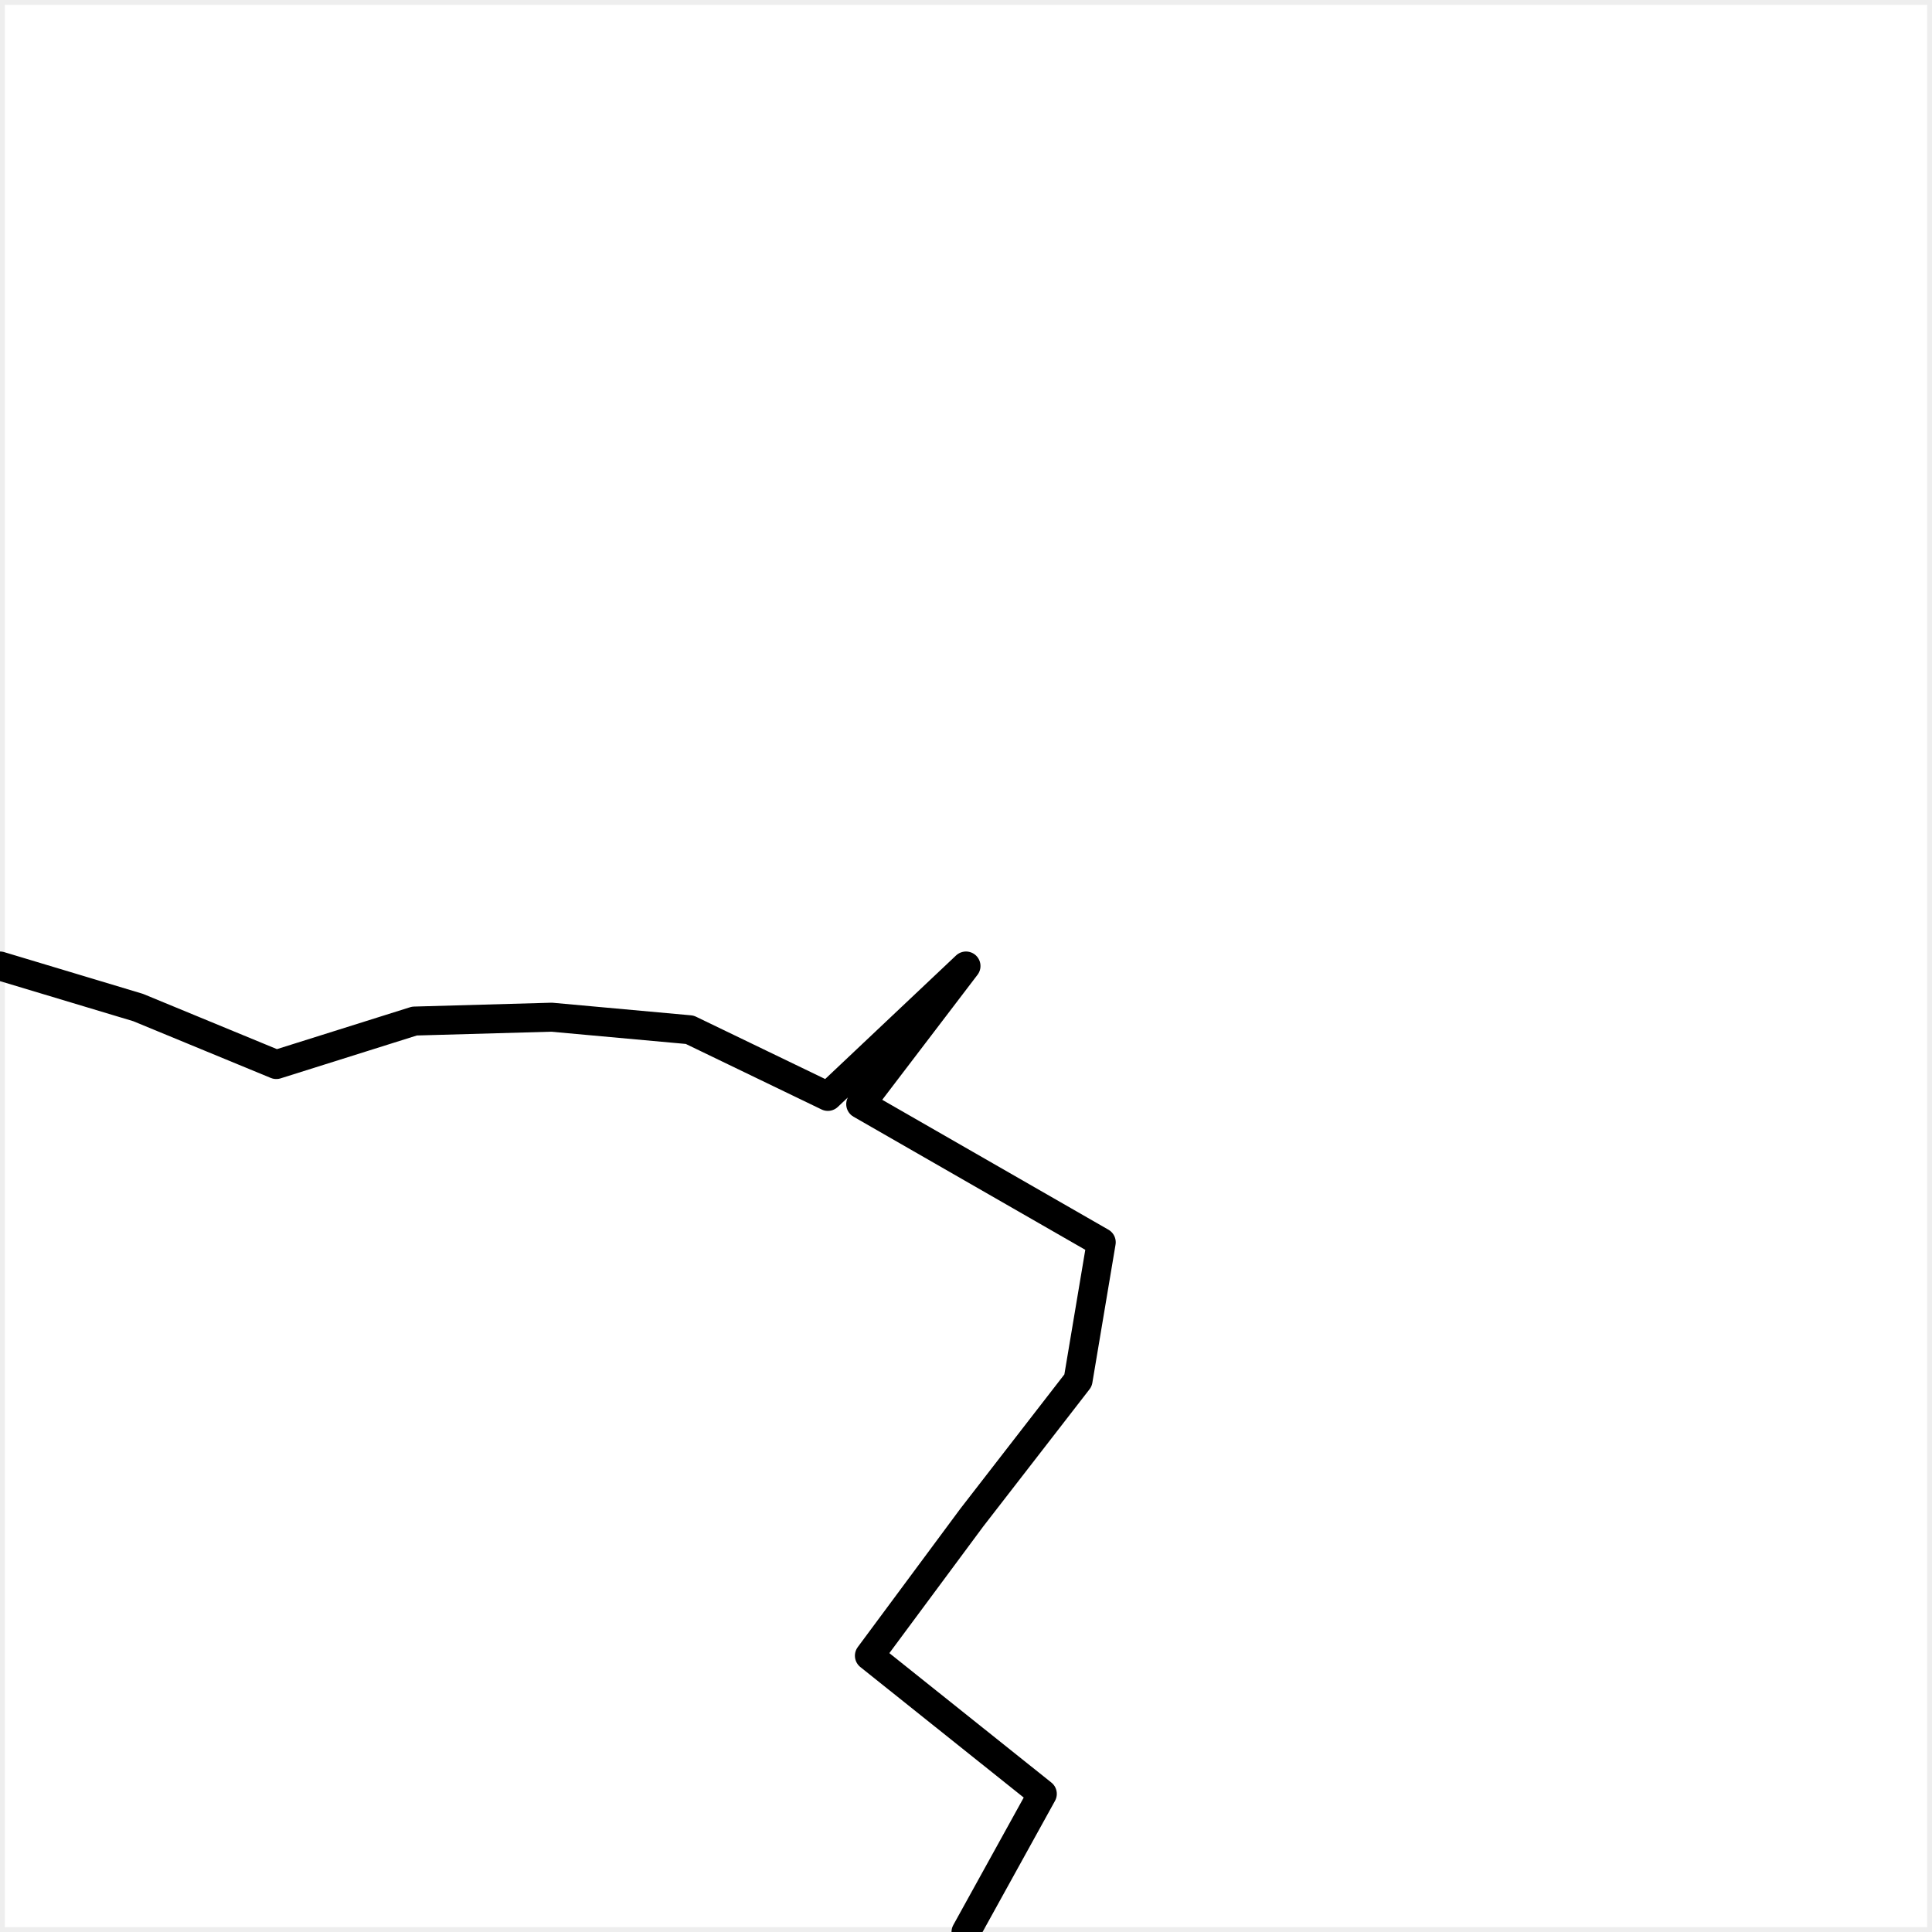
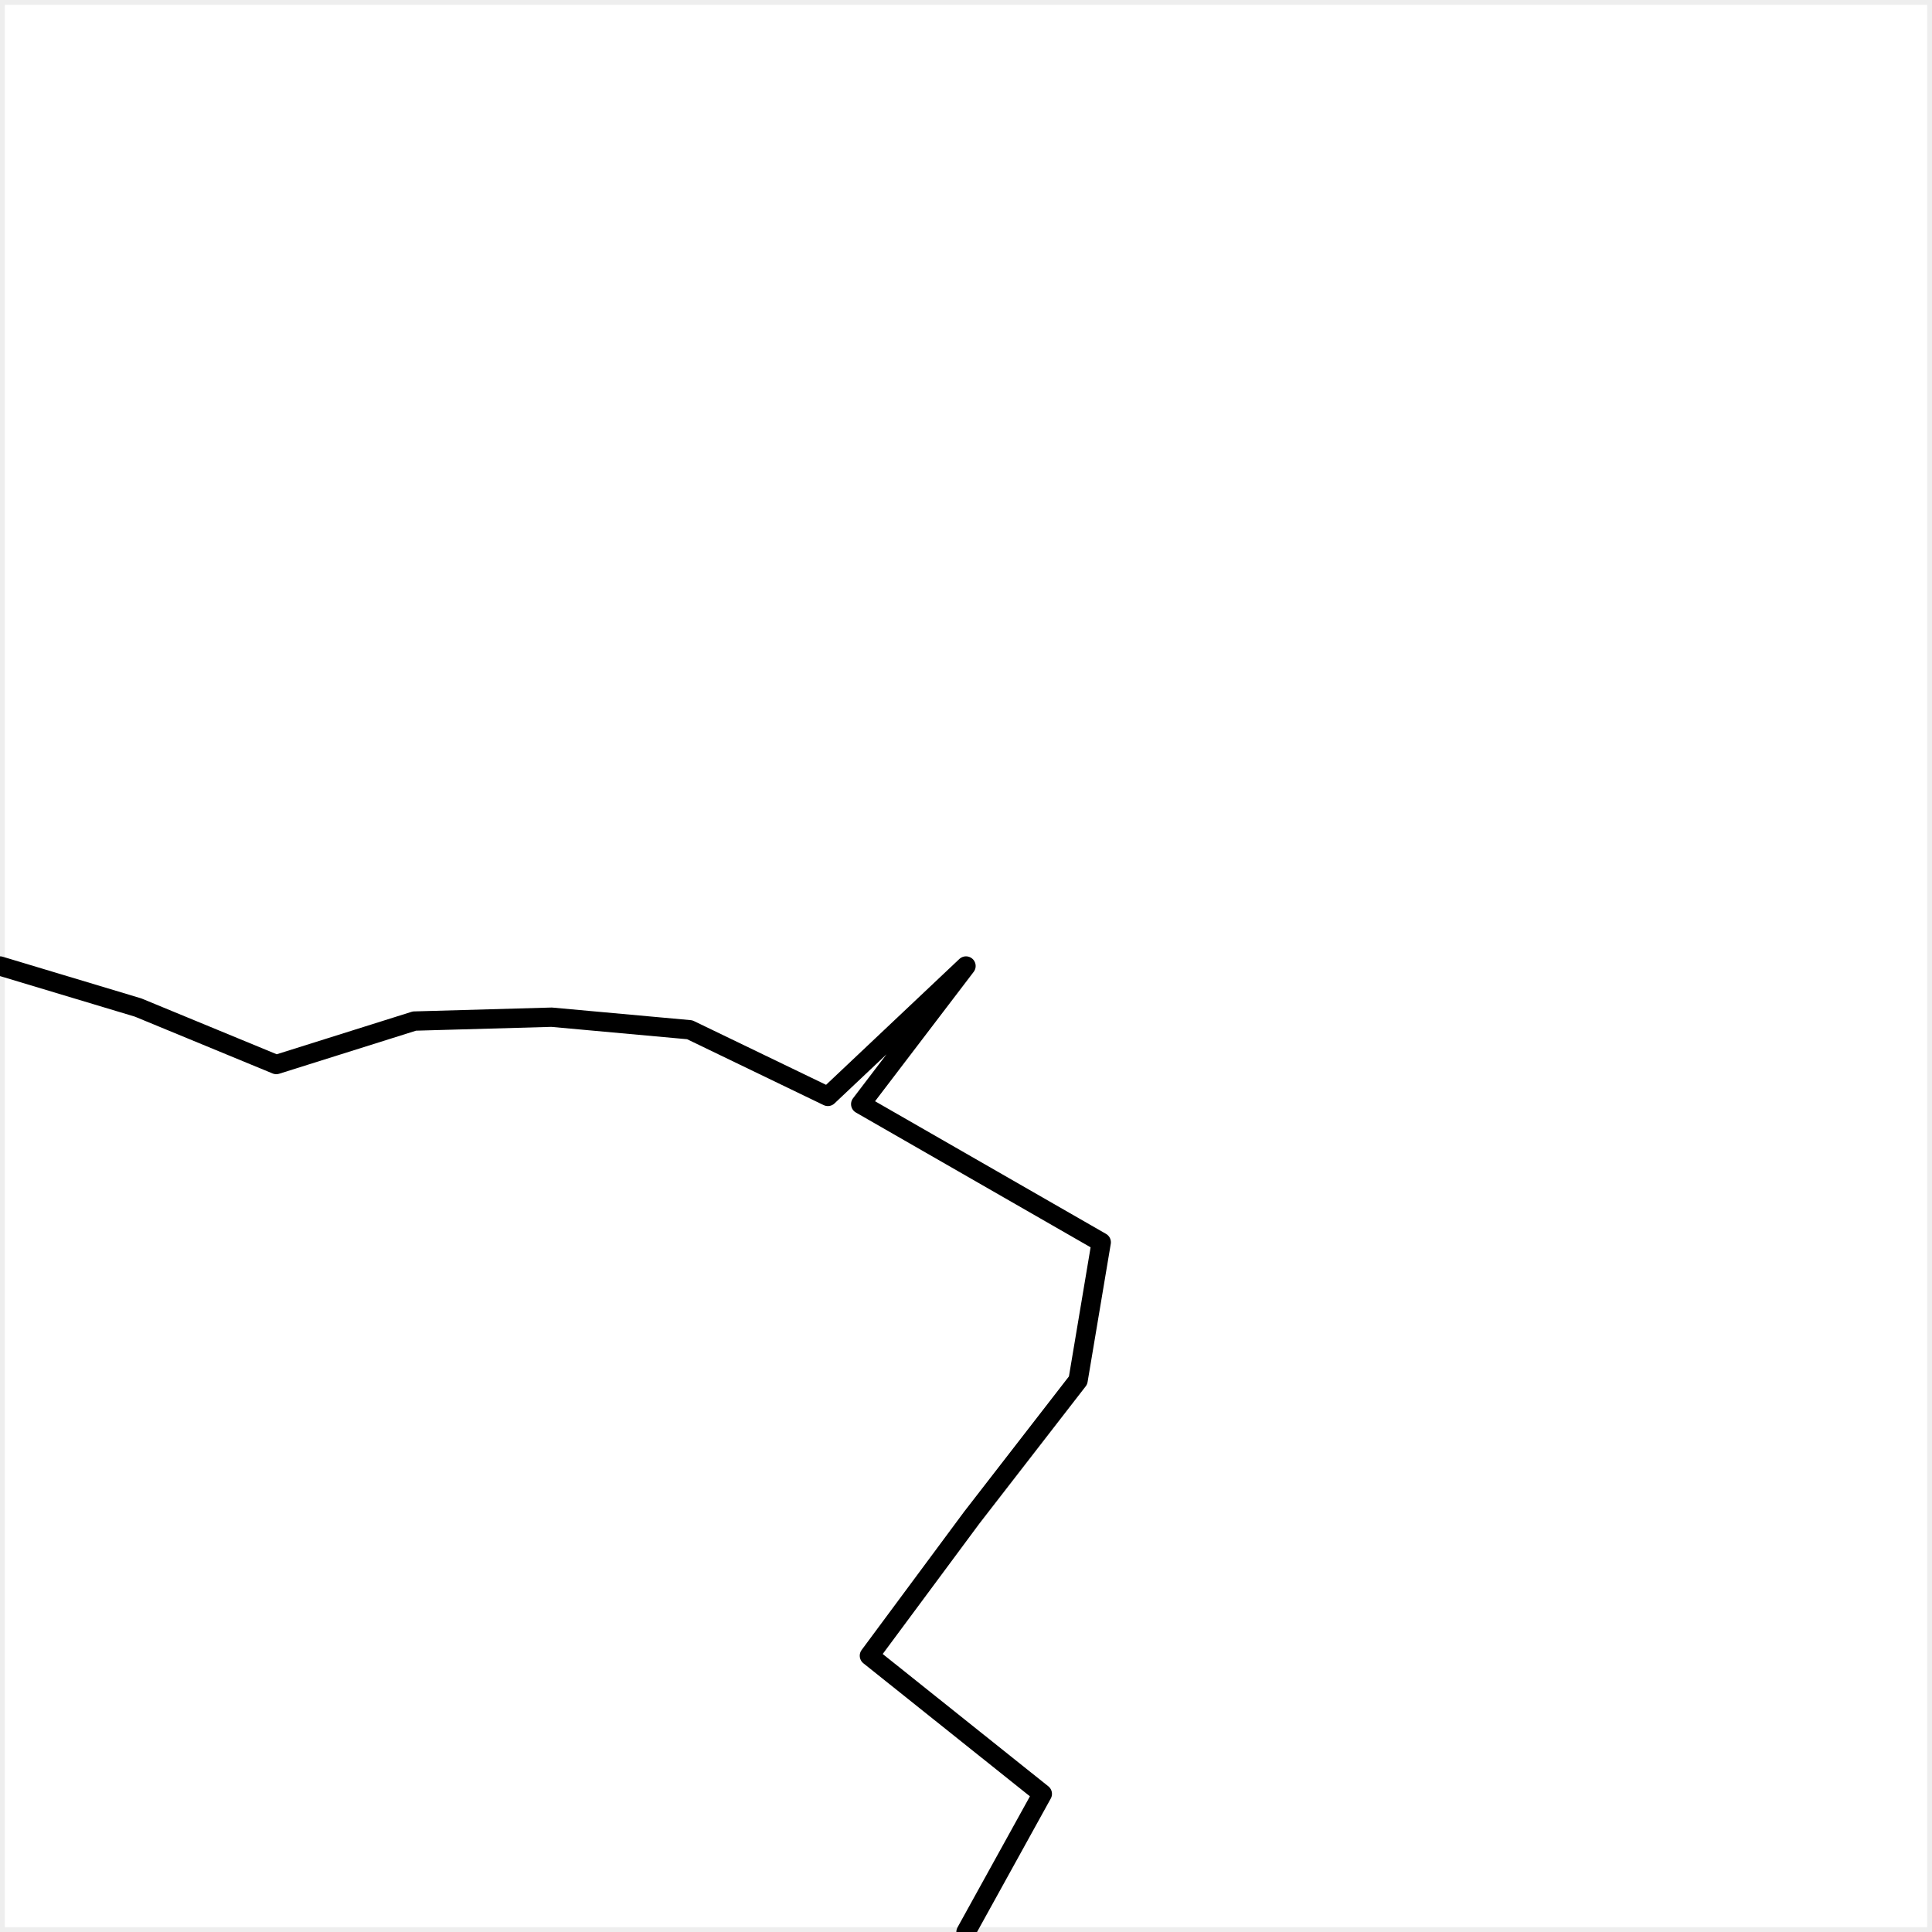
<svg xmlns="http://www.w3.org/2000/svg" width="20mm" height="20mm" viewBox="0 0 20 20">
  <rect x="0" y="0" width="20" height="20" fill="white" stroke="#eee" stroke-width="0.1" />
-   <polyline points="10,20 10.79,18.57 9,17.14 10.06,15.71 11.16,14.29 11.4,12.86 8.91,11.43 10,10 8.57,11.35 7.14,10.66 5.71,10.53 4.29,10.57 2.86,11.02 1.43,10.43 0,10" fill="none" stroke="black" stroke-width="0.3" stroke-linecap="round" stroke-linejoin="round" />
+   <polyline points="10,20 10.79,18.57 9,17.14 10.06,15.71 11.16,14.29 11.4,12.86 8.91,11.43 10,10 8.57,11.35 7.14,10.66 5.71,10.53 4.29,10.57 2.86,11.02 1.43,10.43 0,10" fill="none" stroke="black" stroke-width="0.2" stroke-linecap="round" stroke-linejoin="round" />
</svg>
